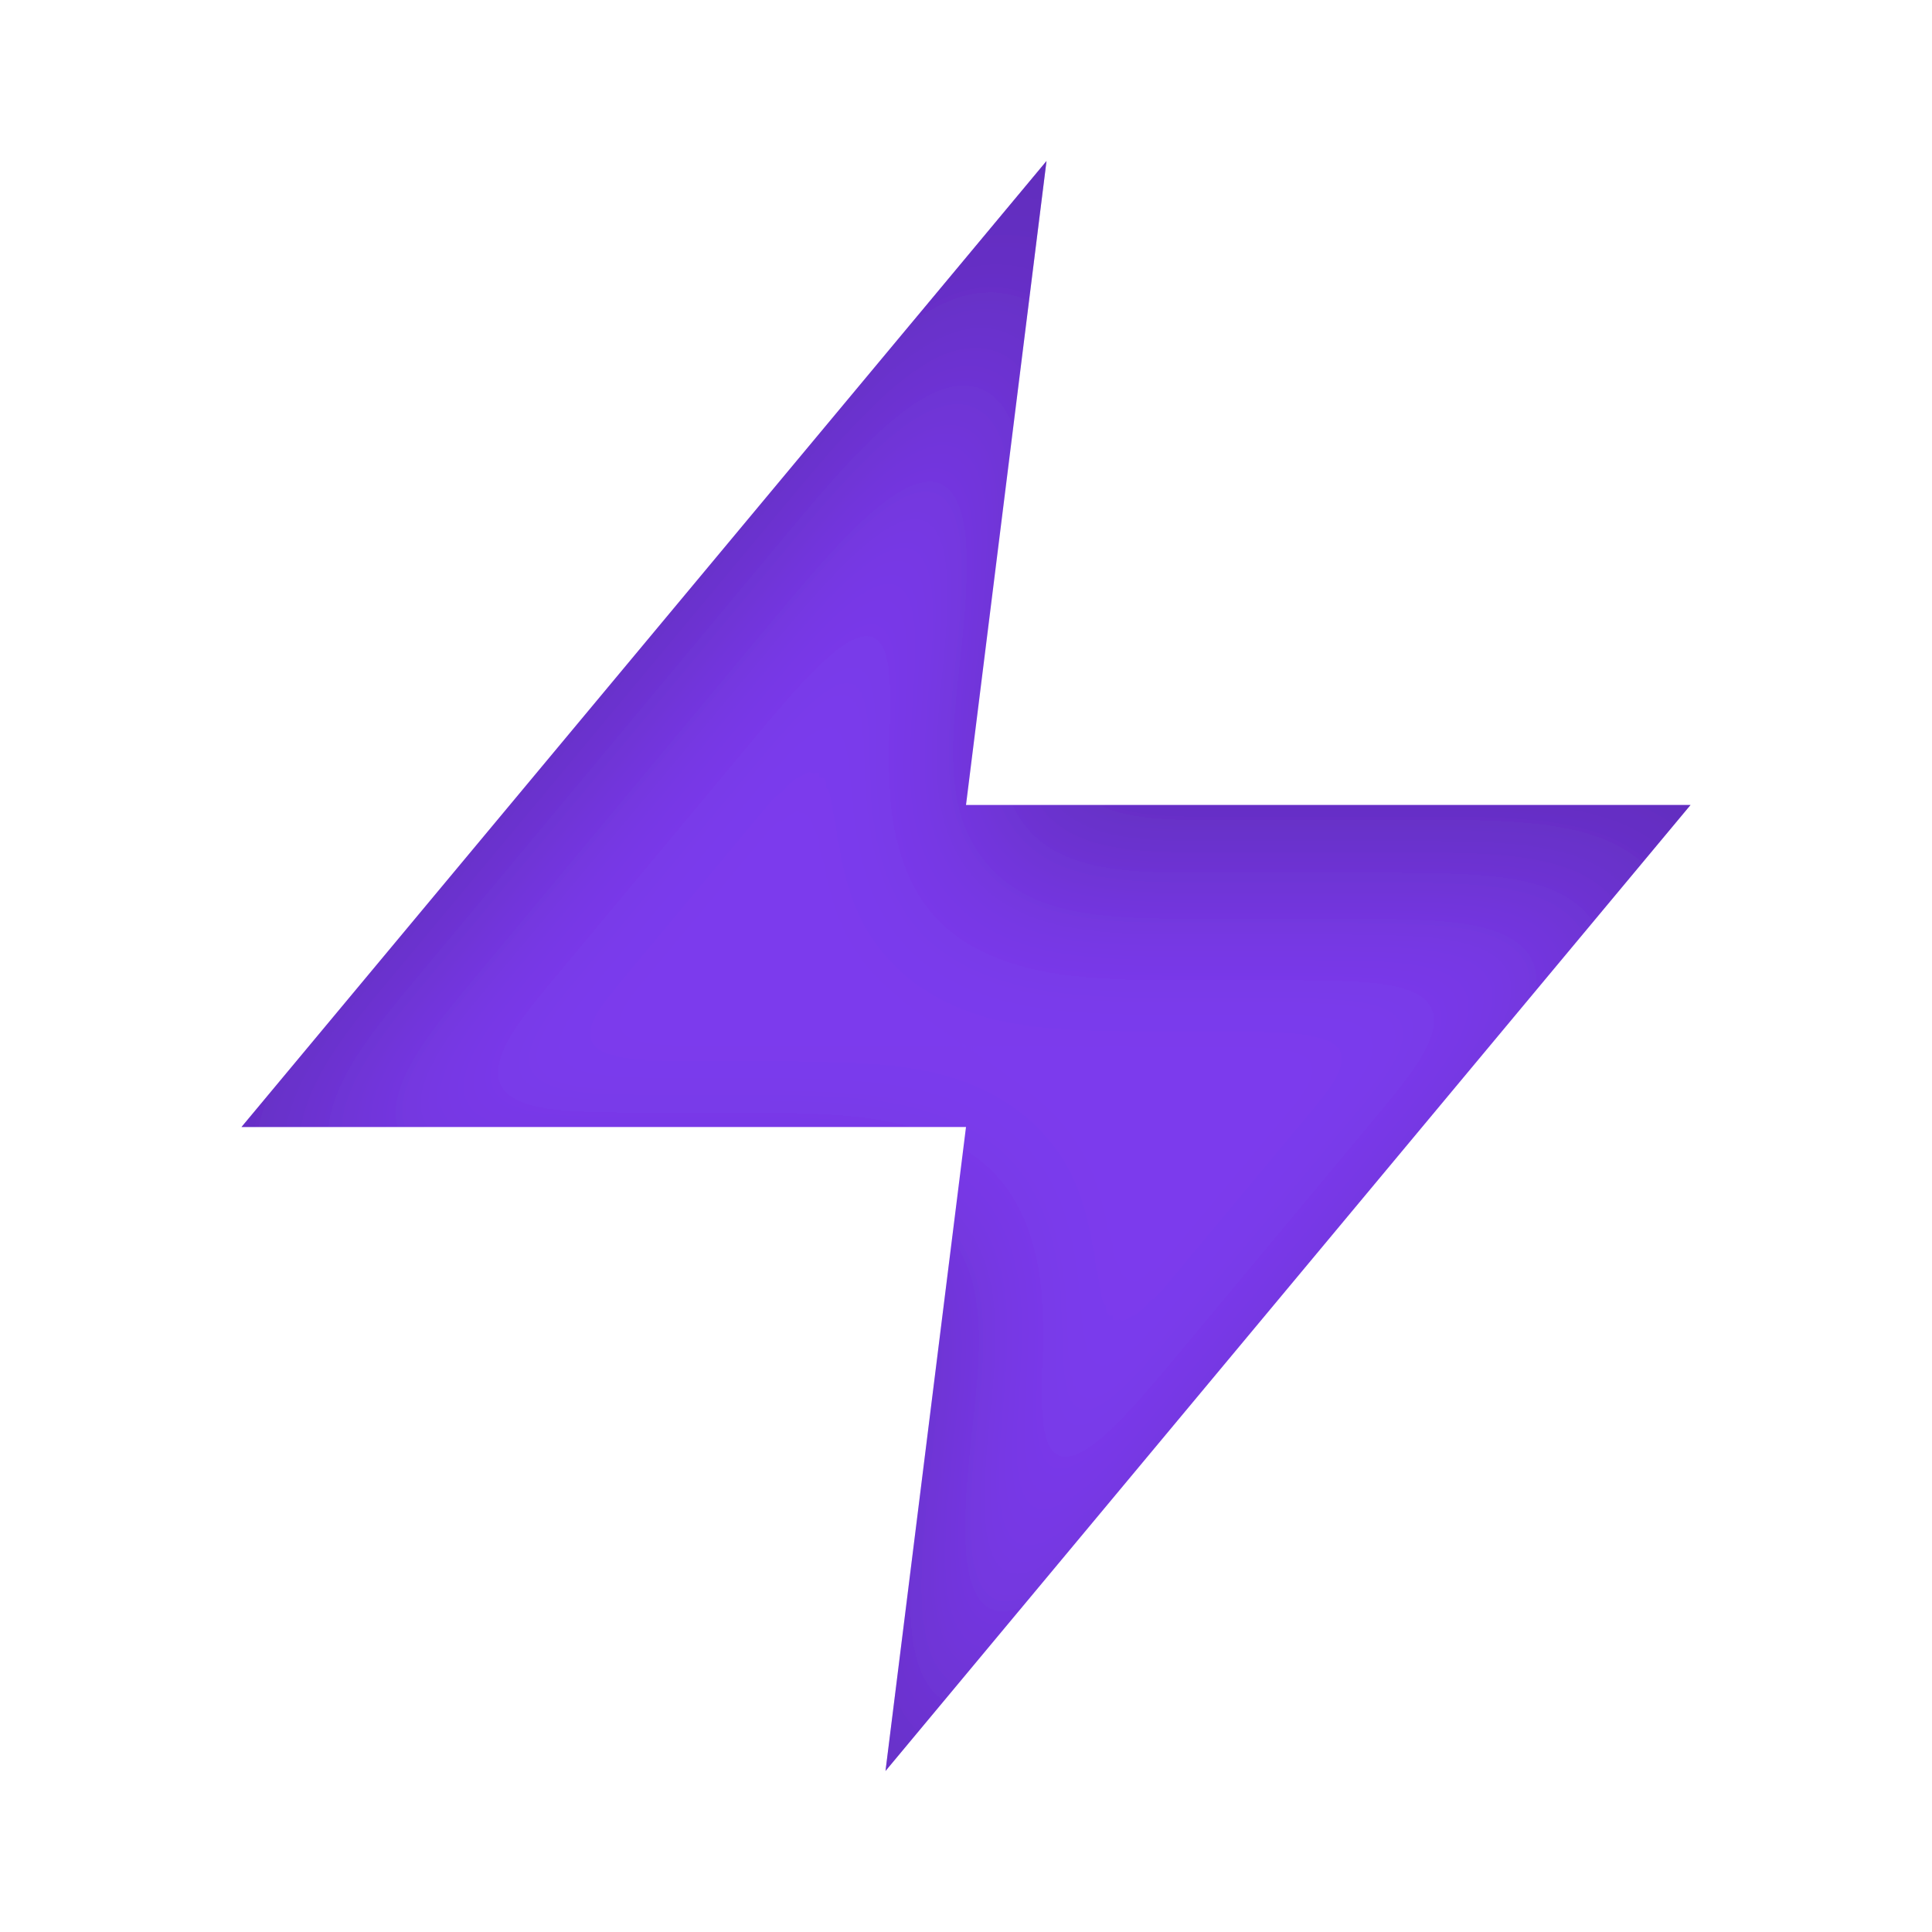
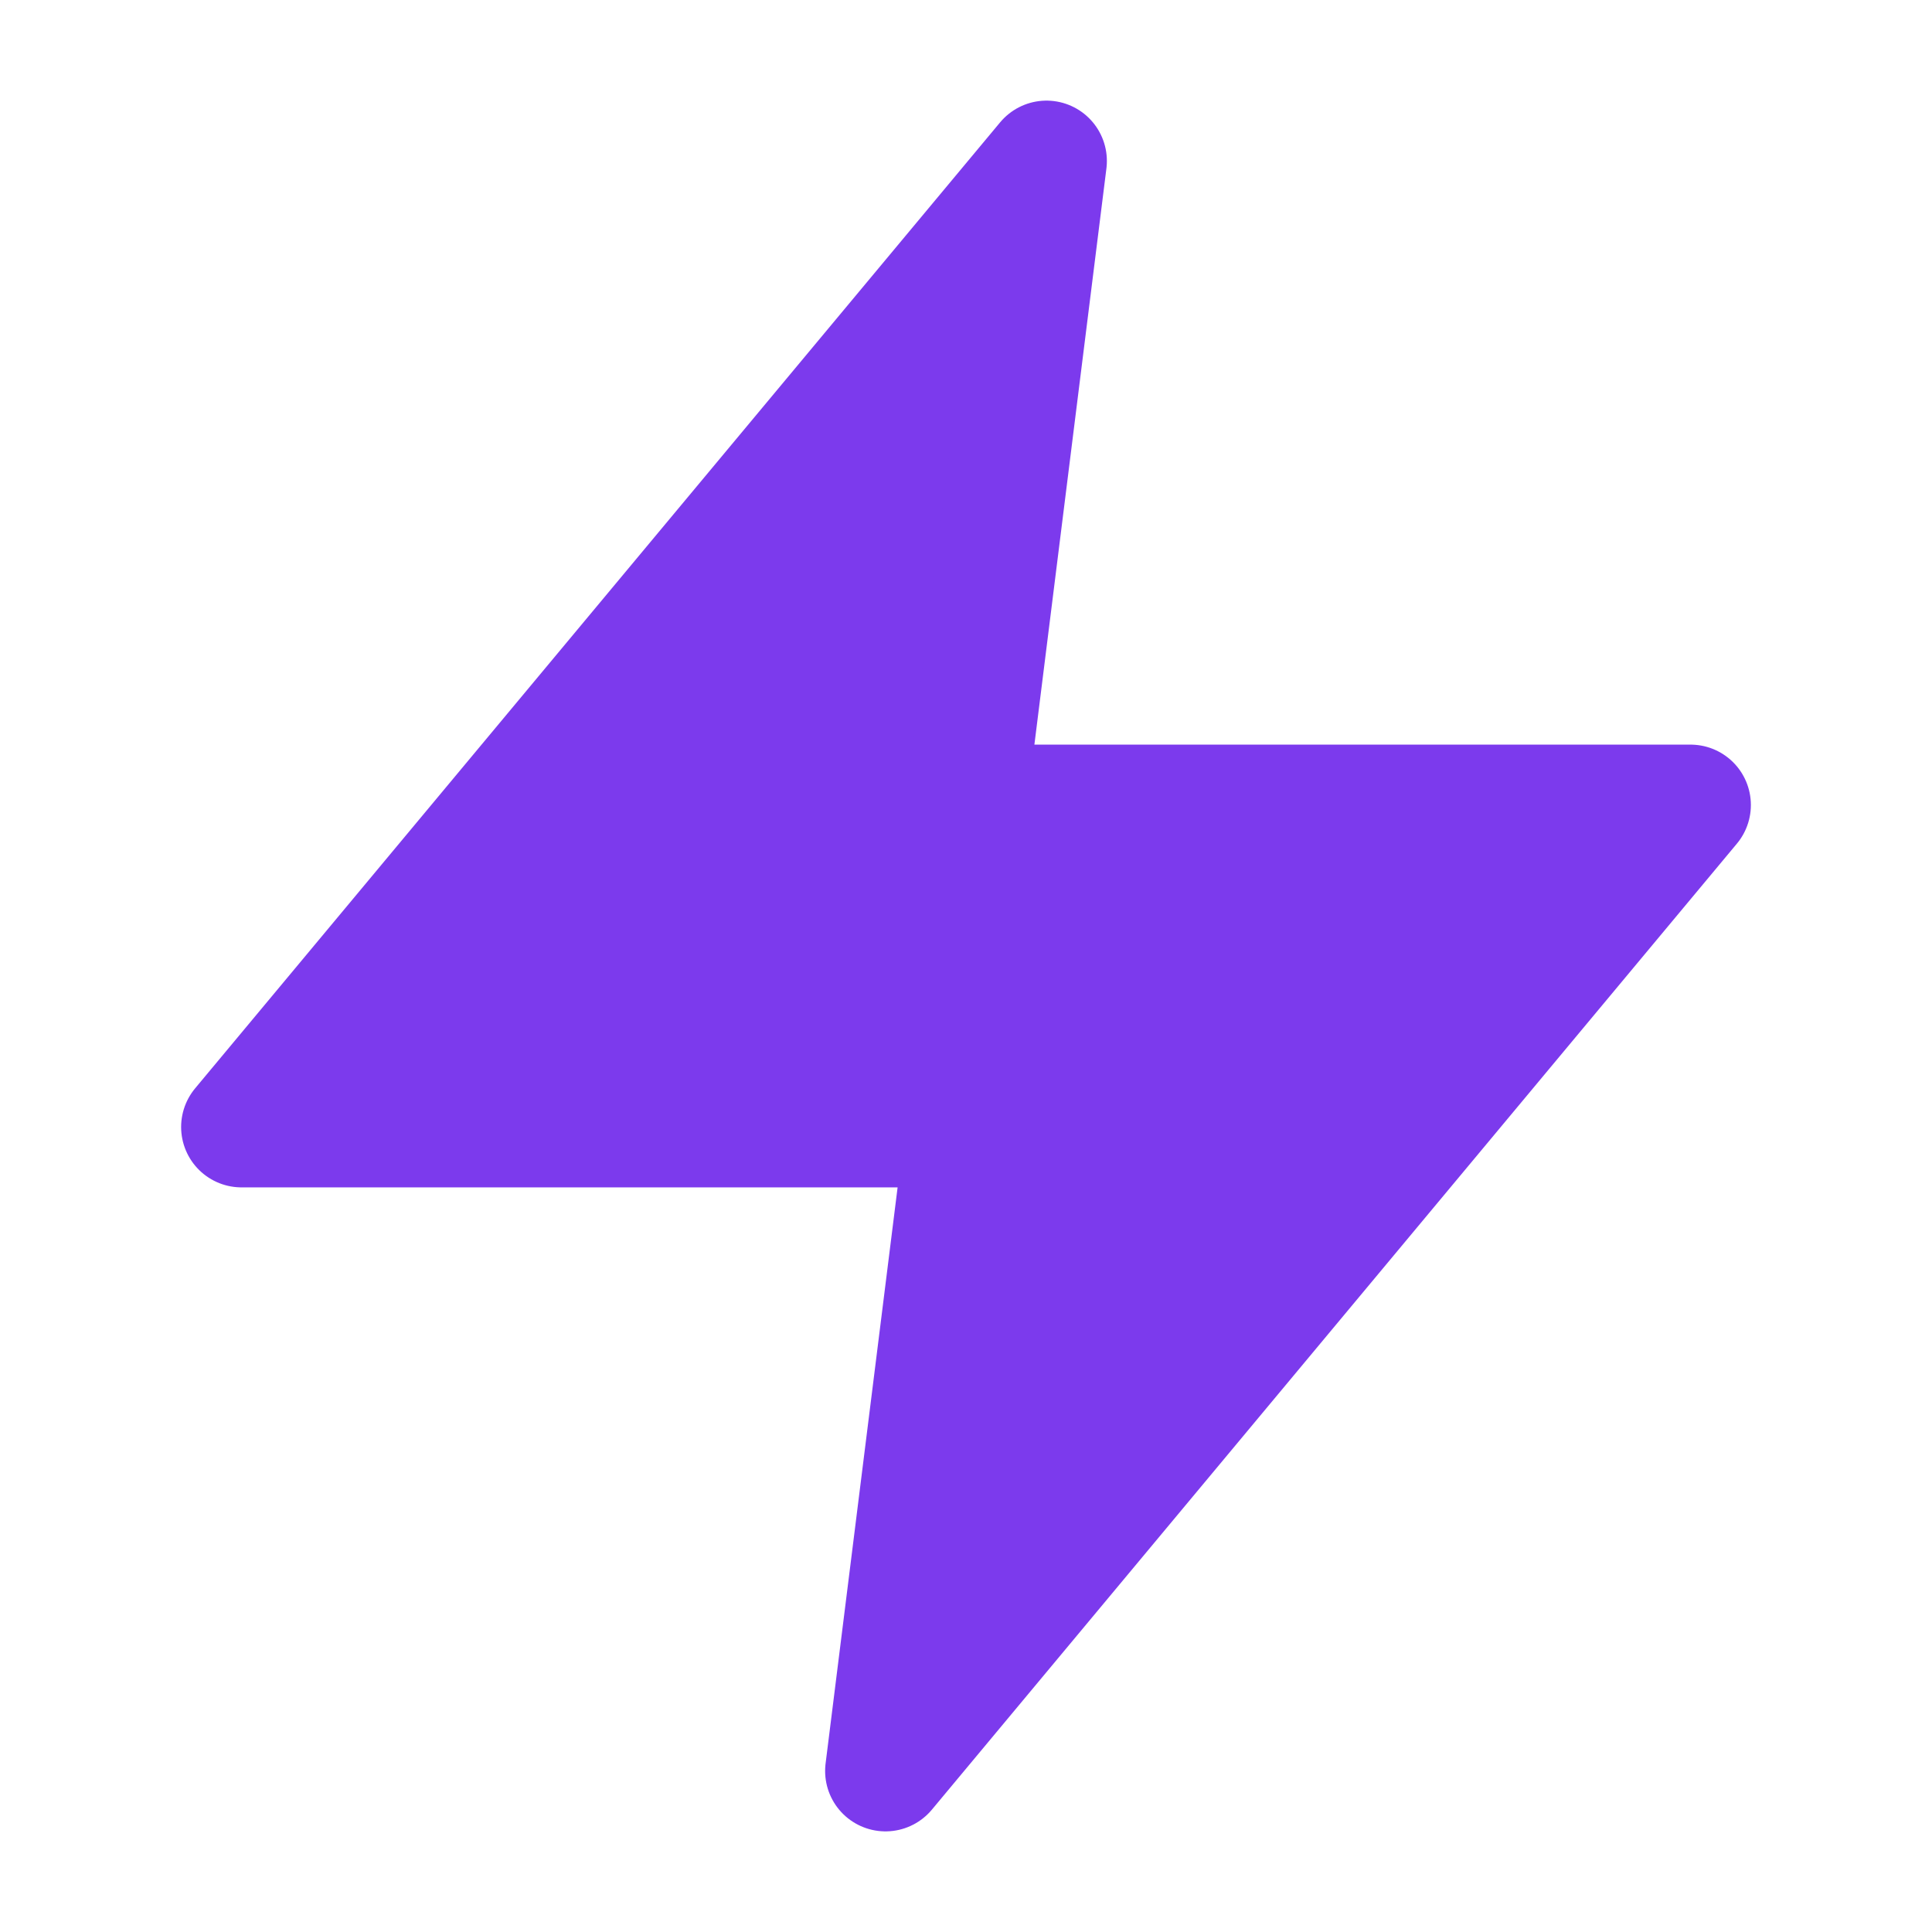
- <svg xmlns="http://www.w3.org/2000/svg" viewBox="0 0 24 24" fill="#7C3AED">
-   <defs>
-     <filter id="inner-shadow">
-       <feOffset dx="0" dy="1" />
-       <feGaussianBlur stdDeviation="1" result="offset-blur" />
-       <feComposite operator="out" in="SourceGraphic" in2="offset-blur" result="inverse" />
-       <feFlood flood-color="black" flood-opacity="0.4" result="color" />
-       <feComposite operator="in" in="color" in2="inverse" result="shadow" />
-       <feComposite operator="over" in="shadow" in2="SourceGraphic" />
-     </filter>
-   </defs>
-   <path d="M13 2L3 14h9l-1 8 10-12h-9l1-8z" filter="url(#inner-shadow)" stroke-linecap="round" stroke-linejoin="round" />
+ <svg xmlns="http://www.w3.org/2000/svg" width="24" height="24" viewBox="0 0 24 24" fill="none">
+   <path d="M13 2L3 14h9l-1 8 10-12h-9l1-8z" fill="#7C3AED" stroke="#7C3AED" stroke-width="1.5" stroke-linecap="round" stroke-linejoin="round" />
</svg>
